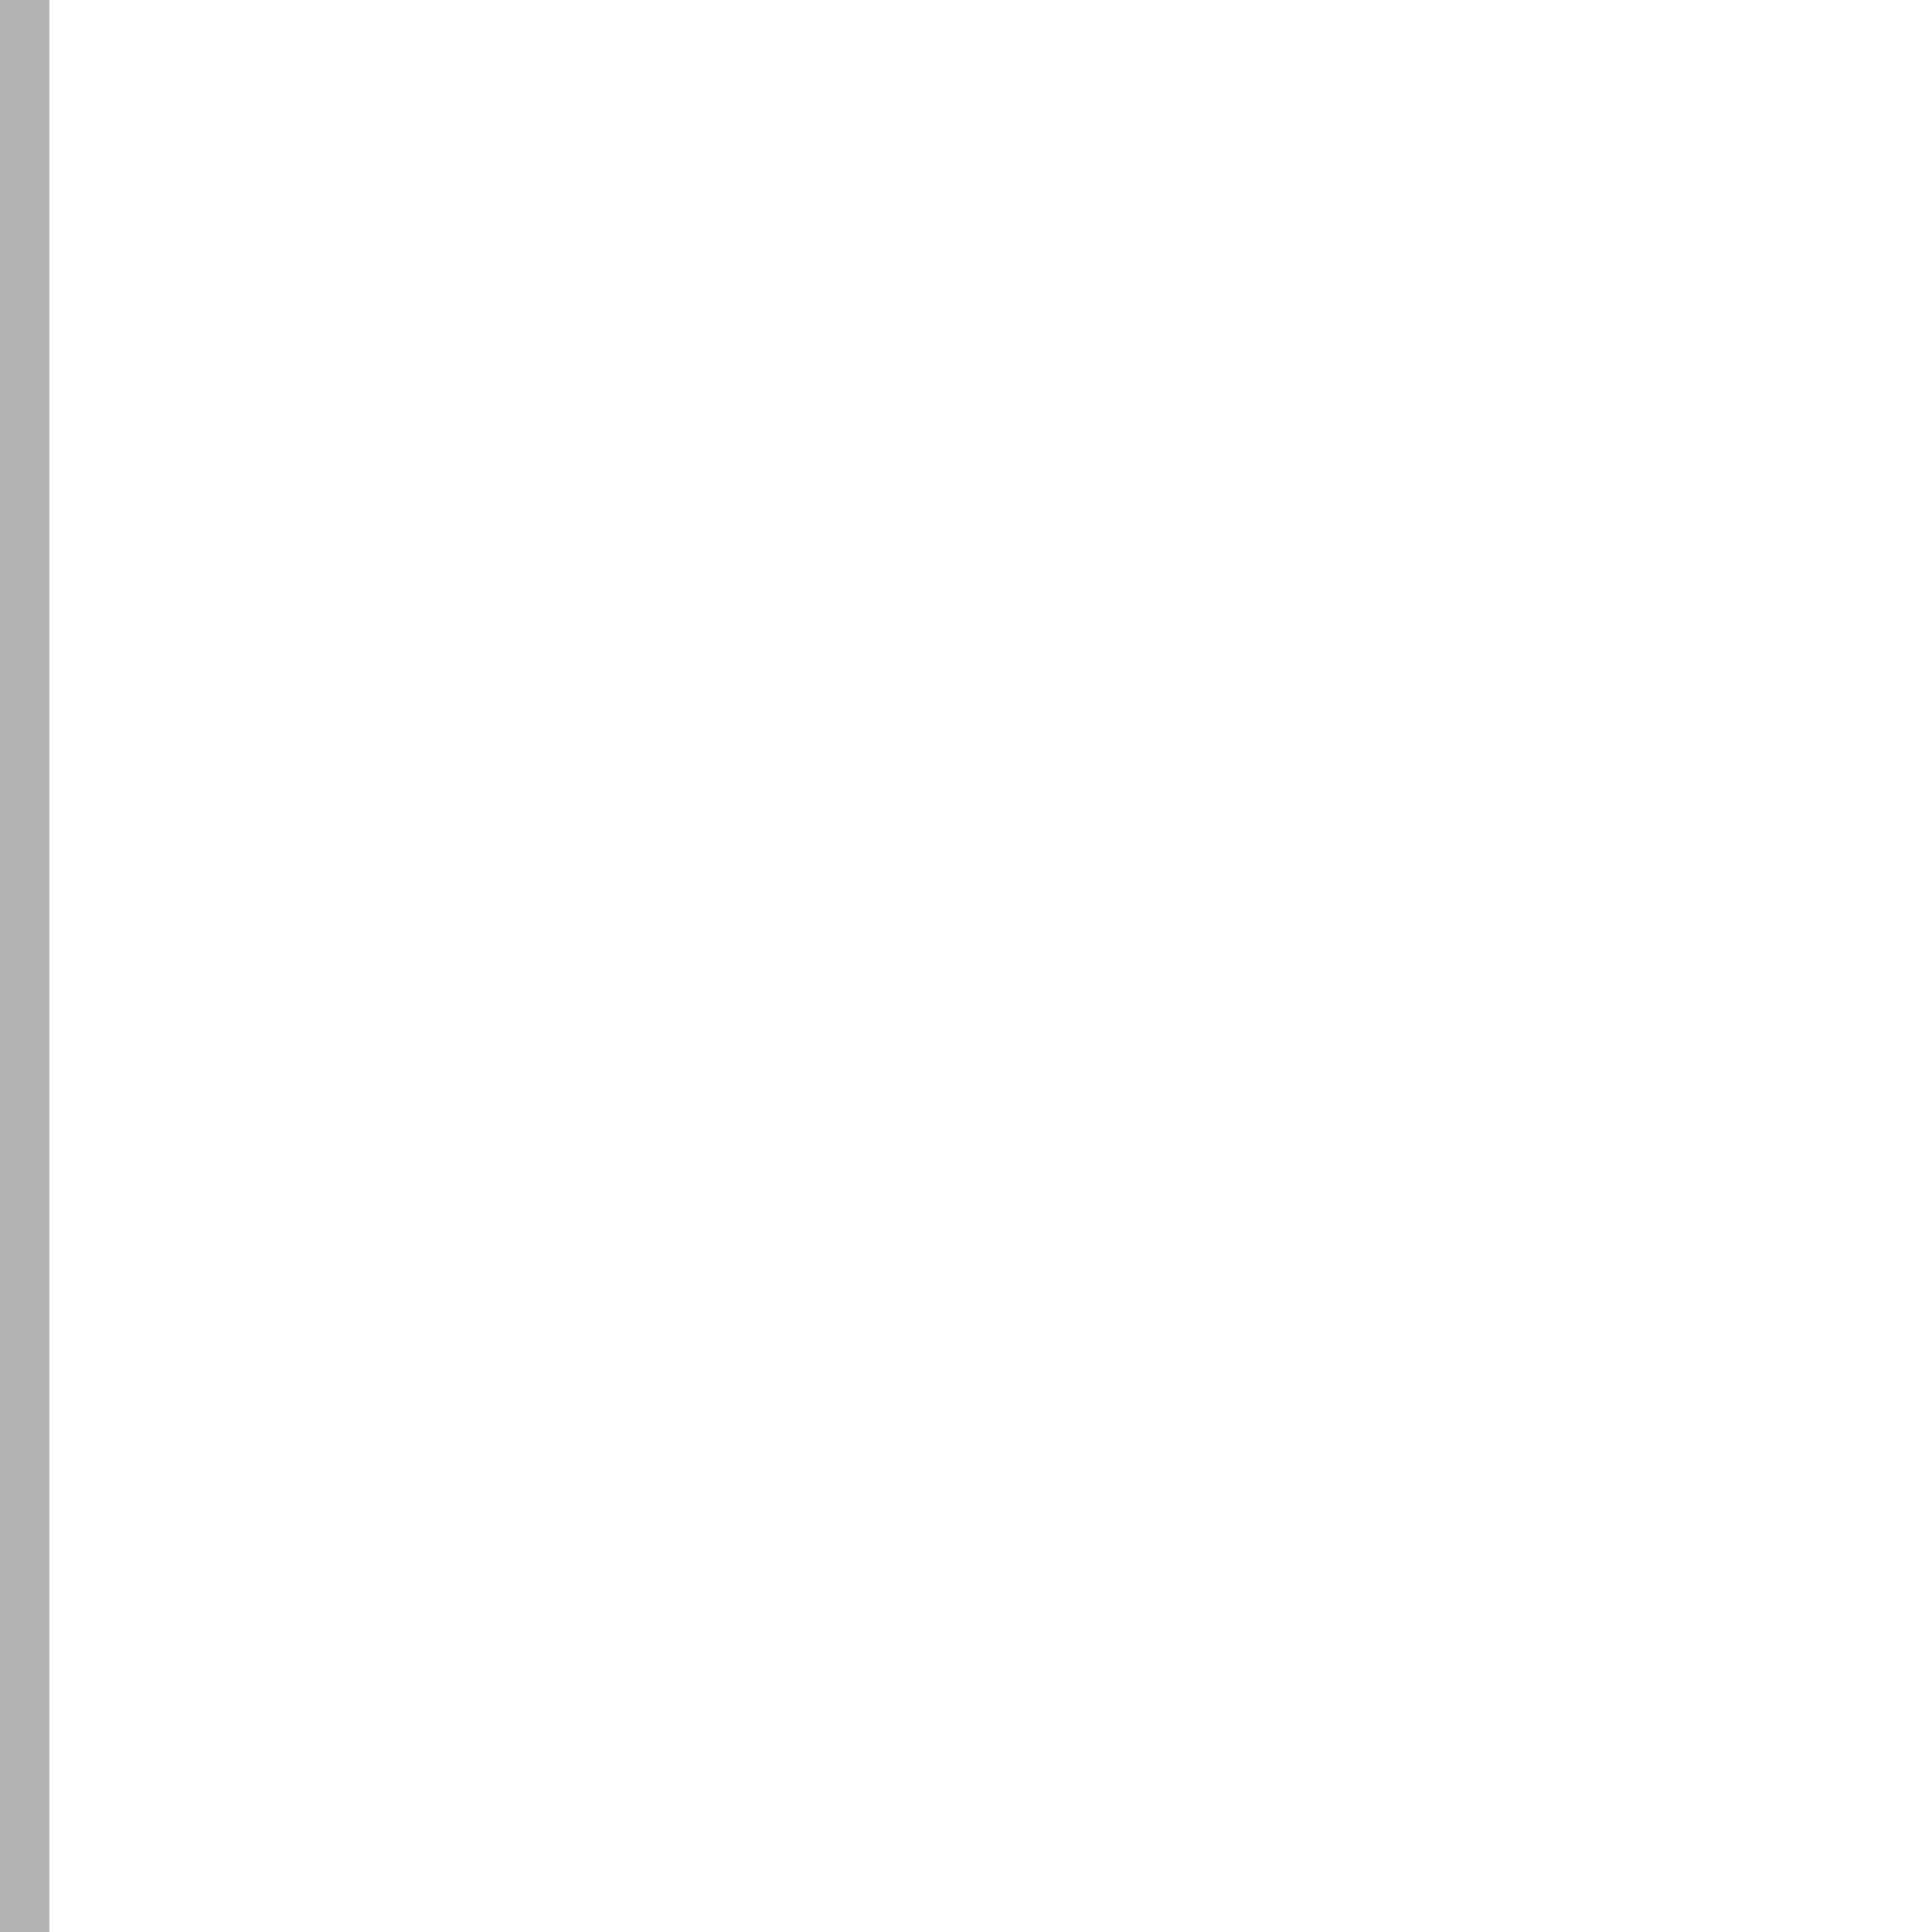
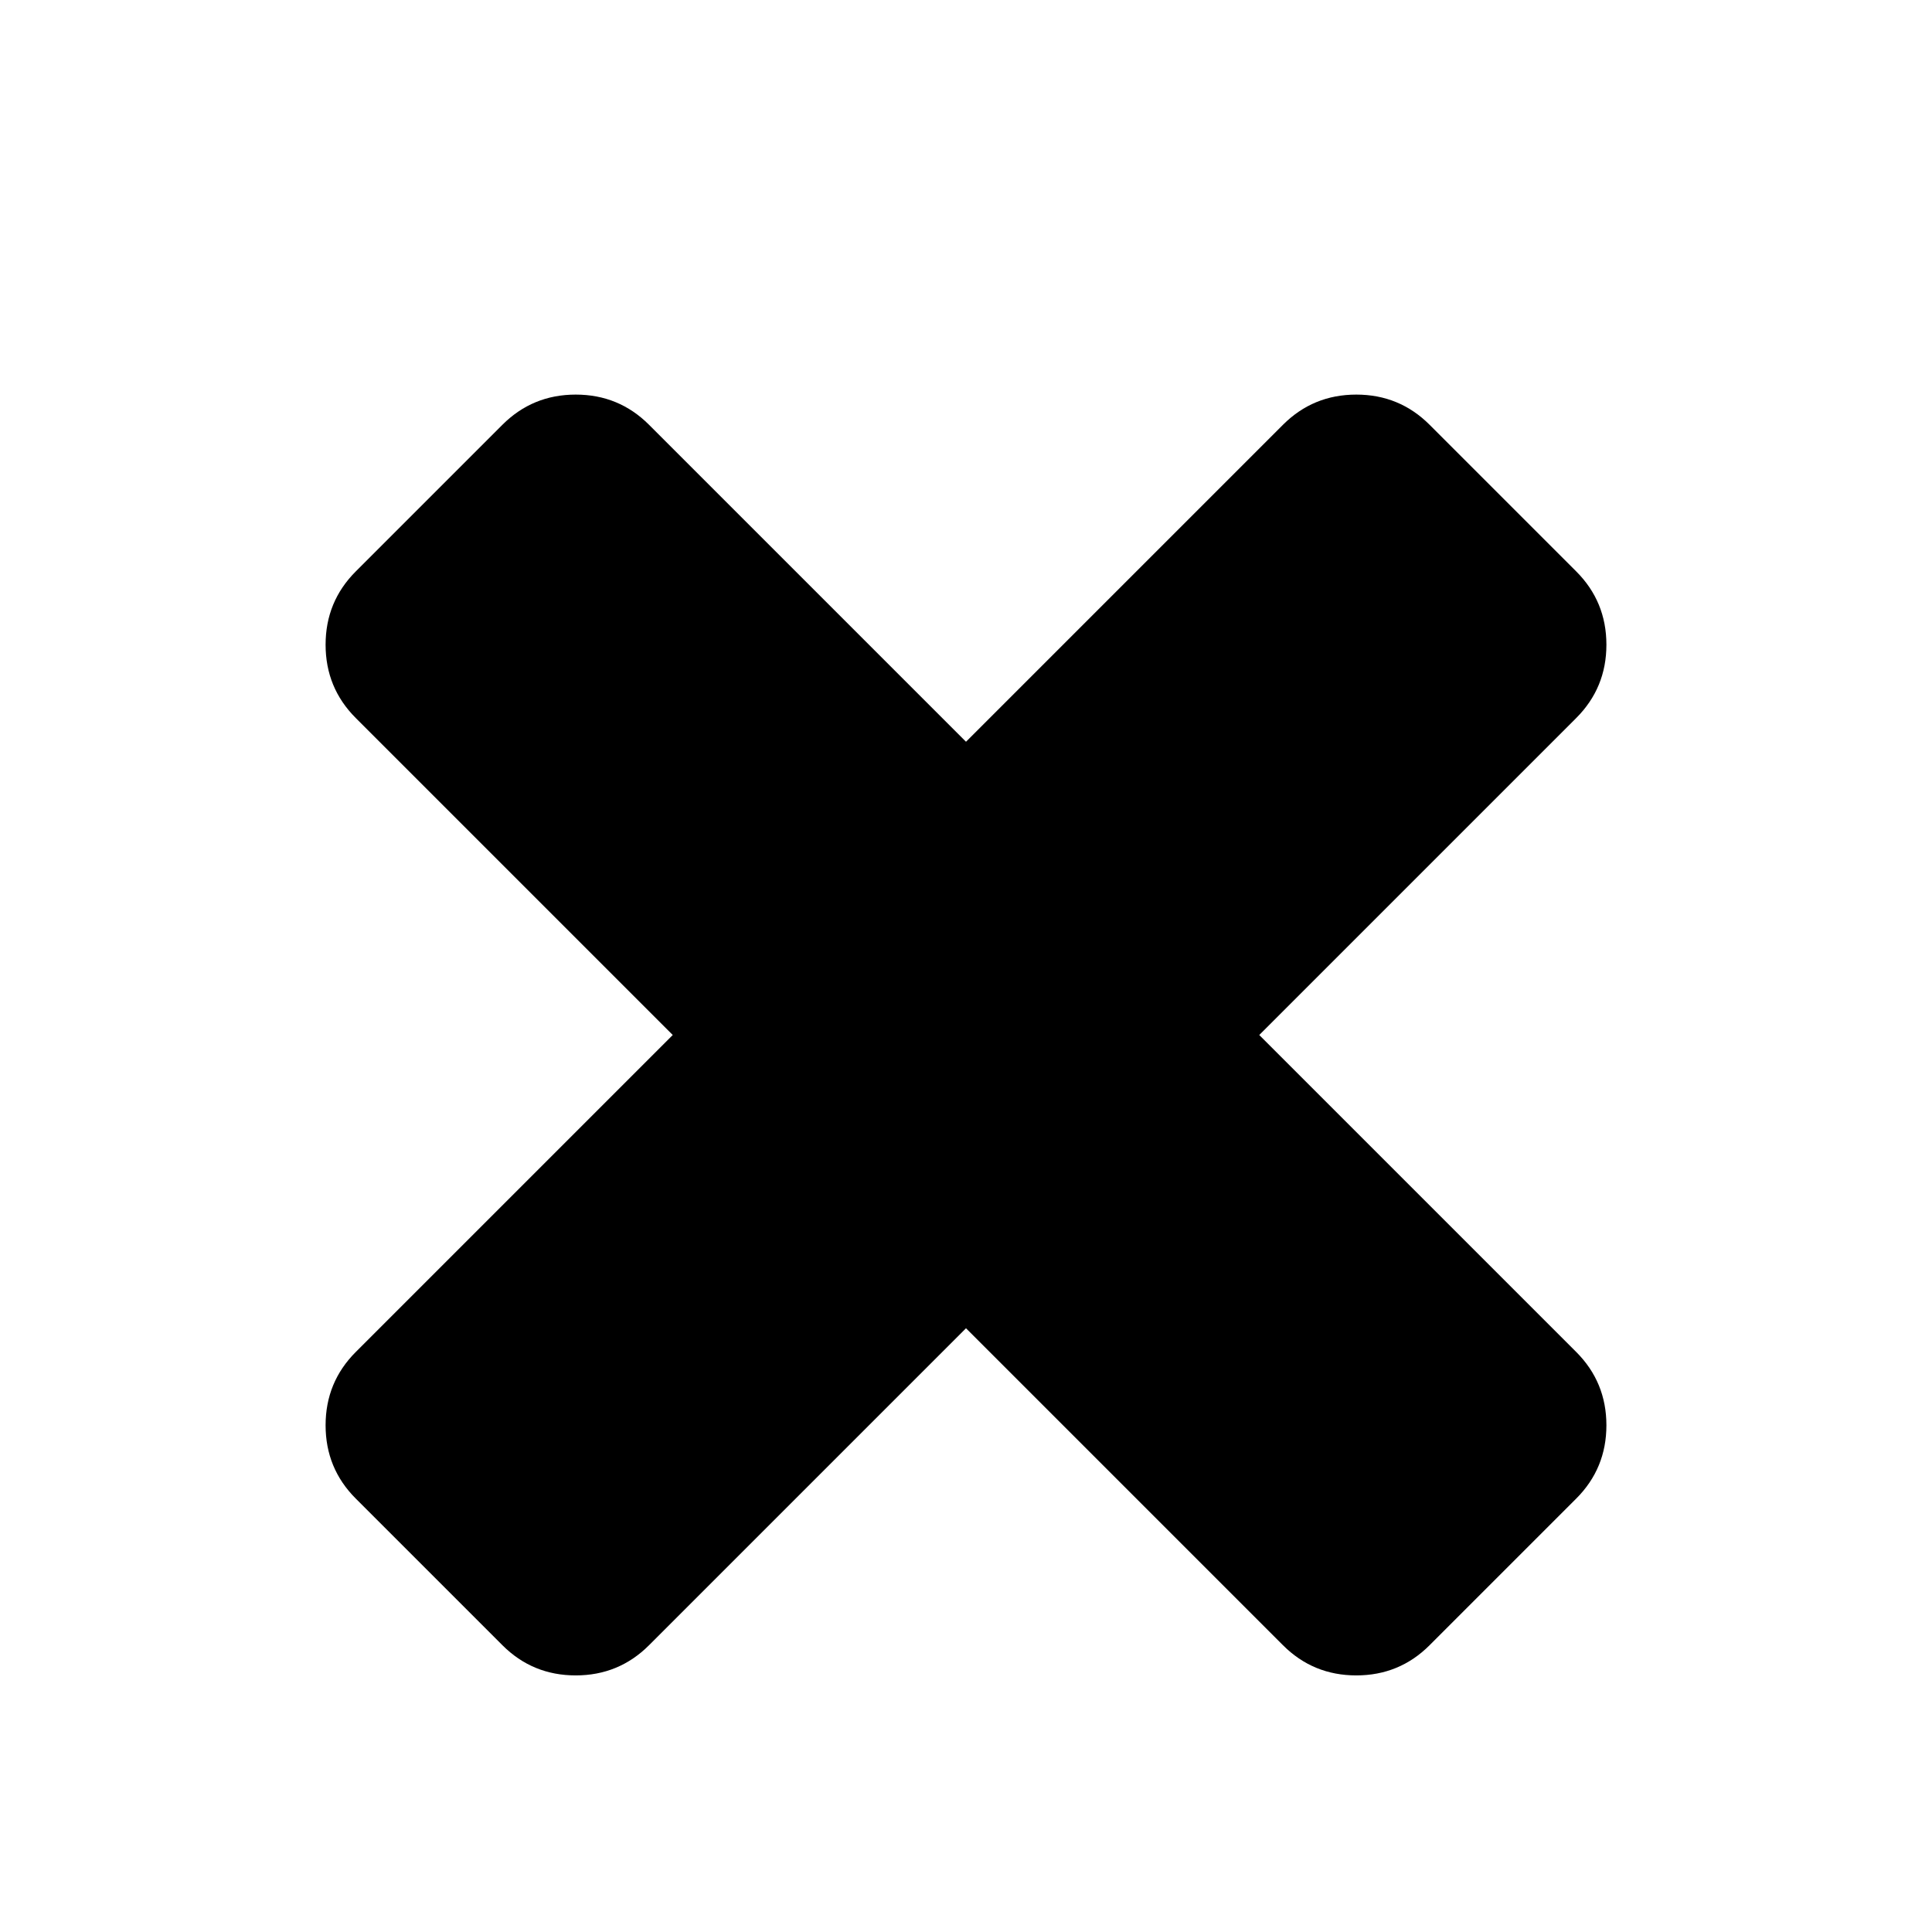
- <svg xmlns="http://www.w3.org/2000/svg" width="11px" height="11px" viewBox="0 0 11 11" version="1.1">
-   <defs />
-   <g id="Page-1" stroke="none" stroke-width="1" fill="none" fill-rule="evenodd" fill-opacity="0.3" font-family="FontAwesome" font-size="14" font-weight="normal">
-     <g id="Artboard" transform="translate(-170, -70)" fill="#000000">
-       <text id="times---FontAwesome">
-         <tspan x="170" y="80"></tspan>
-       </text>
-     </g>
-   </g>
+ <svg xmlns="http://www.w3.org/2000/svg" width="1792" height="1792" viewBox="0 0 1792 1792">
+   <path d="M1490 1322q0 40-28 68l-136 136q-28 28-68 28t-68-28l-294-294-294 294q-28 28-68 28t-68-28l-136-136q-28-28-28-68t28-68l294-294-294-294q-28-28-28-68t28-68l136-136q28-28 68-28t68 28l294 294 294-294q28-28 68-28t68 28l136 136q28 28 28 68t-28 68l-294 294 294 294q28 28 28 68z" />
</svg>
